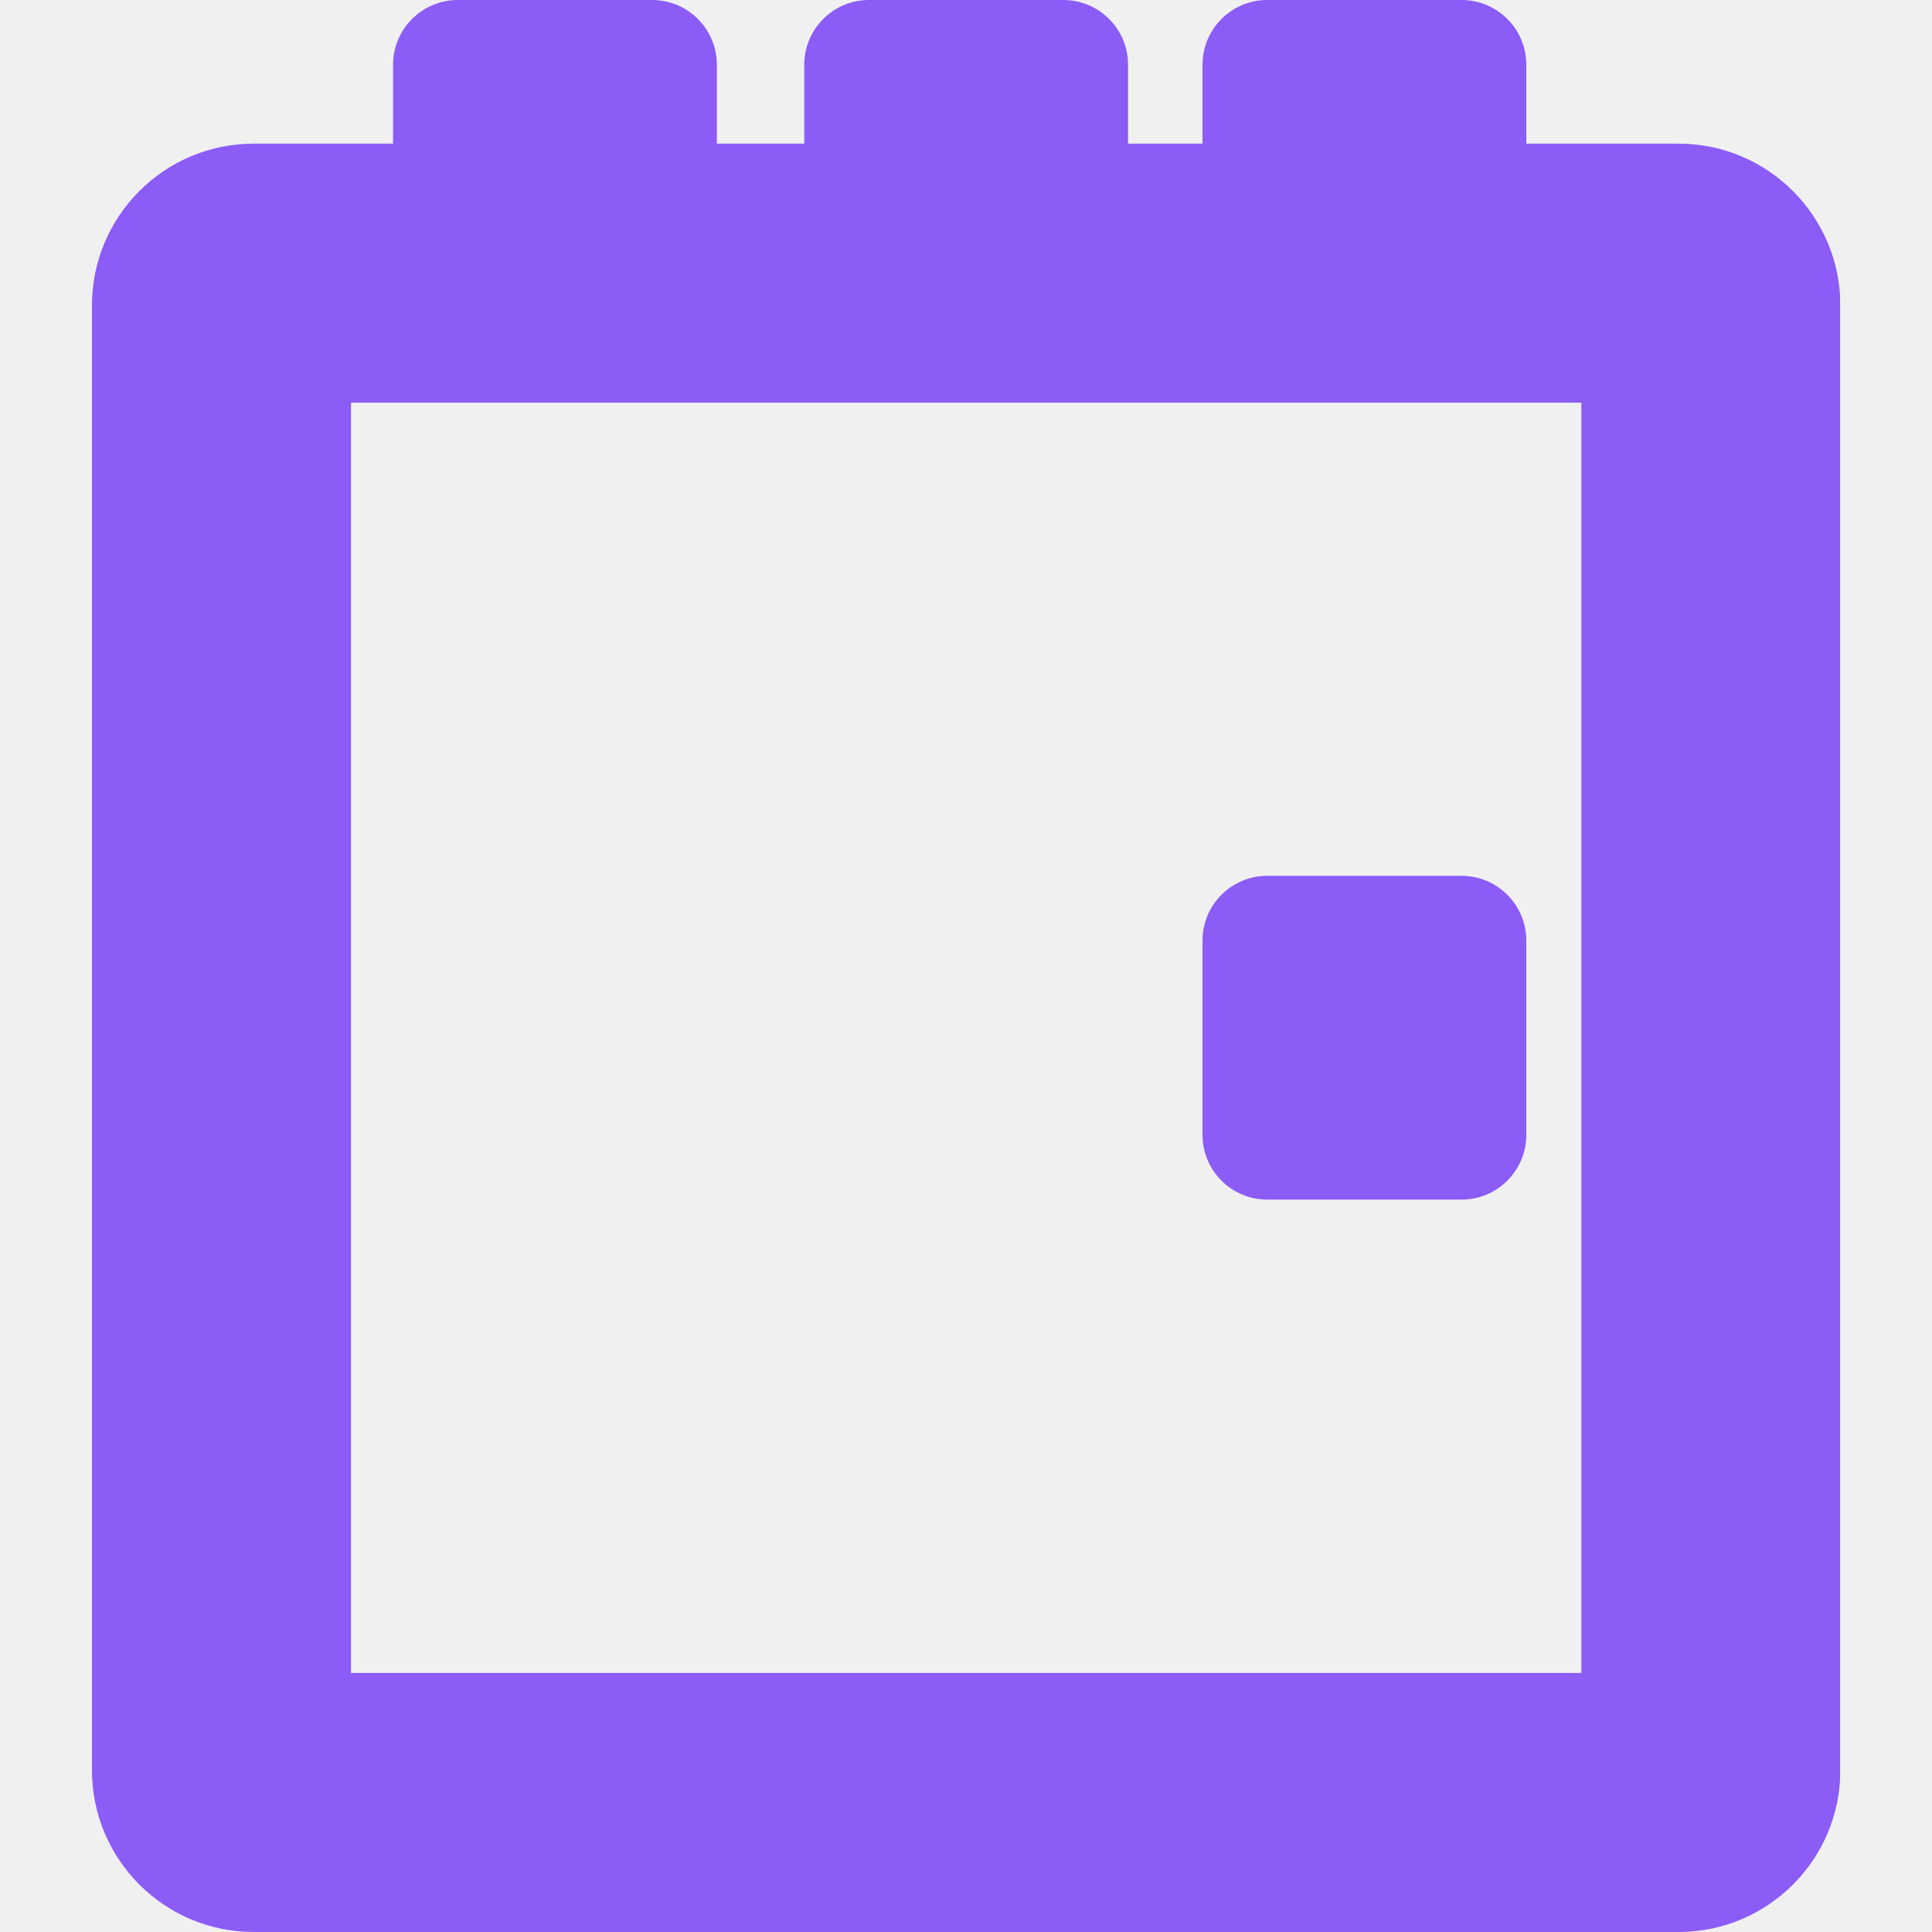
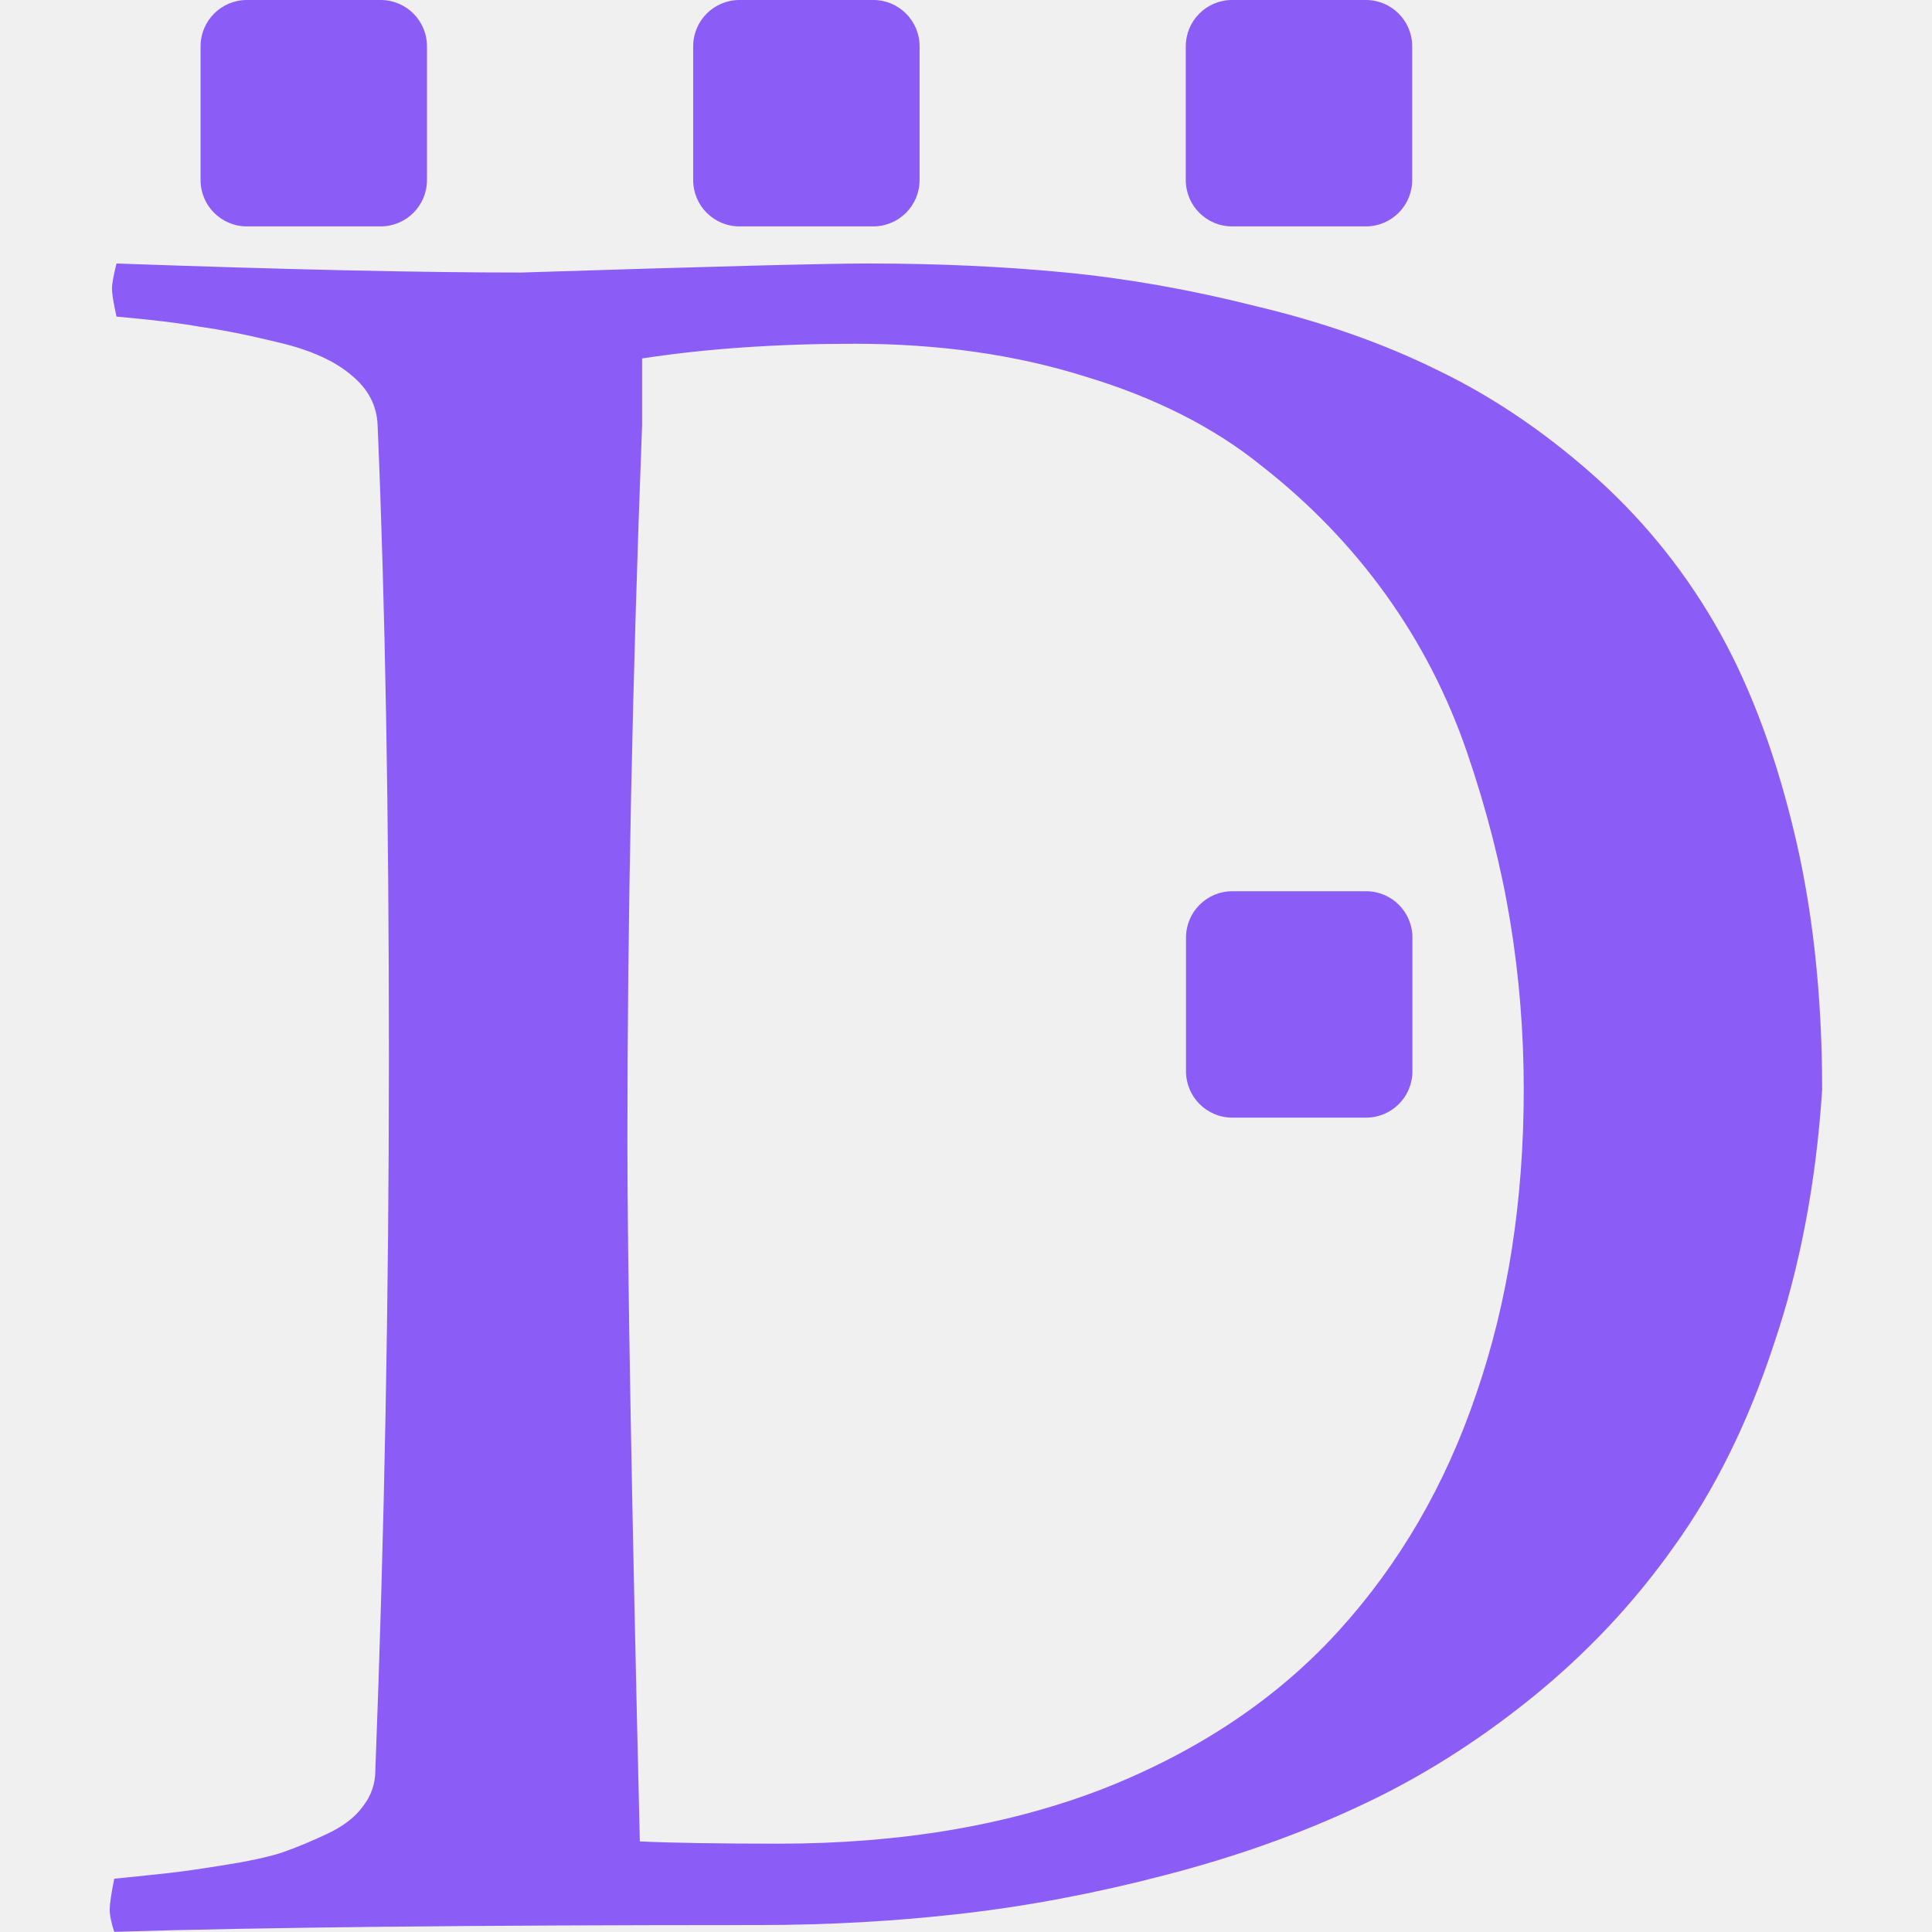
- <svg xmlns="http://www.w3.org/2000/svg" viewBox="0 0 5967 5967">
-   <svg x="284" y="0" width="5400" height="5967" viewBox="0 0 5400 5967" fill="none">
-     <mask id="path-1-inside-1_64_10" fill="white">
-       <rect y="443.648" width="5400" height="5523.35" rx="500" />
-     </mask>
-     <rect y="443.648" width="5400" height="5523.35" rx="500" stroke="#8b5cf6" stroke-width="1600" mask="url(#path-1-inside-1_64_10)" />
-     <rect x="3430" width="1000" height="887.57" rx="200" fill="#8b5cf6" />
-     <rect x="3430" y="2705" width="1000" height="1000" rx="200" fill="#8b5cf6" />
-     <rect x="930" width="1000" height="1000" rx="200" fill="#8b5cf6" />
-     <rect x="2200" width="1000" height="1000" rx="200" fill="#8b5cf6" />
+ <svg xmlns="http://www.w3.org/2000/svg" viewBox="0 0 4173 4173">
+   <svg x="237" y="0" width="3699" height="4173" viewBox="0 0 3699 4173" fill="none">
+     <path d="M2324.72 2025C2324.72 1969.77 2369.49 1925 2424.72 1925H2713.72C2768.95 1925 2813.72 1969.77 2813.72 2025V2314C2813.72 2369.23 2768.95 2414 2713.72 2414H2424.72C2369.49 2414 2324.72 2369.23 2324.72 2314V2025Z" fill="#8b5cf6" />
+     <rect x="1260.22" width="489" height="489" rx="100" fill="#8b5cf6" />
+     <rect x="2324.22" width="489" height="489" rx="100" fill="#8b5cf6" />
+     <rect x="196.219" width="489" height="489" rx="100" fill="#8b5cf6" />
+     <path d="M14.648 569.133C379.232 582.154 670.573 588.664 888.672 588.664C1295.57 575.643 1545.41 569.133 1638.18 569.133C1789.55 569.133 1931.97 575.643 2065.43 588.664C2198.89 601.685 2336.43 626.099 2478.03 661.906C2621.26 696.086 2750.65 741.659 2866.21 798.625C2981.77 853.964 3092.45 928.02 3198.24 1020.79C3304.04 1113.57 3392.74 1220.99 3464.36 1343.06C3535.97 1465.13 3592.94 1612.43 3635.25 1784.95C3677.57 1955.85 3698.73 2145.47 3698.73 2353.8C3685.71 2554 3650.72 2737.92 3593.75 2905.56C3538.41 3073.2 3466.8 3218.06 3378.91 3340.13C3292.64 3462.2 3190.1 3571.25 3071.29 3667.28C2952.47 3763.31 2827.96 3841.43 2697.75 3901.65C2569.17 3961.87 2429.2 4011.52 2277.83 4050.58C2128.09 4089.64 1981.61 4117.31 1838.38 4133.59C1696.78 4149.86 1550.29 4158 1398.93 4158C788.574 4158 325.521 4162.88 9.766 4172.65C3.255 4153.12 0 4136.84 0 4123.82C0 4112.43 3.255 4090.45 9.766 4057.9C58.594 4053.02 97.656 4048.95 126.953 4045.7C156.25 4042.44 196.126 4036.74 246.582 4028.61C298.665 4020.47 340.169 4011.52 371.094 4001.75C403.646 3990.36 437.012 3976.52 471.191 3960.25C505.371 3943.97 530.599 3924.44 546.875 3901.65C564.779 3878.87 573.73 3852.82 573.73 3823.53C593.262 3314.09 603.027 2800.58 603.027 2283C603.027 1755.66 594.889 1300.74 578.613 918.254C576.986 875.936 558.268 840.129 522.461 810.832C486.654 779.908 434.57 756.307 366.211 740.031C299.479 723.755 242.513 712.362 195.312 705.852C149.74 697.714 89.518 690.389 14.648 683.879C8.138 654.582 4.883 634.237 4.883 622.844C4.883 613.078 8.138 595.174 14.648 569.133ZM1149.9 918.254C1128.74 1471.64 1118.16 1986.78 1118.16 2463.66C1118.16 2727.34 1127.12 3231.89 1145.02 3977.34C1215.01 3980.59 1315.1 3982.22 1445.31 3982.22C1708.98 3982.22 1943.36 3942.34 2148.44 3862.59C2353.52 3781.21 2521.97 3668.09 2653.81 3523.23C2785.64 3378.38 2884.93 3207.48 2951.66 3010.54C3020.02 2811.97 3054.2 2593.06 3054.2 2353.8C3054.2 2230.1 3044.43 2108.85 3024.9 1990.03C3005.37 1871.22 2974.45 1749.96 2932.13 1626.26C2889.81 1502.56 2831.22 1388.63 2756.35 1284.46C2681.48 1180.3 2591.96 1087.52 2487.79 1006.14C2385.25 923.137 2258.3 858.846 2106.93 813.273C1957.19 766.073 1791.18 742.473 1608.89 742.473C1441.24 742.473 1288.25 753.052 1149.9 774.211V918.254Z" fill="#8b5cf6" />
  </svg>
</svg>
